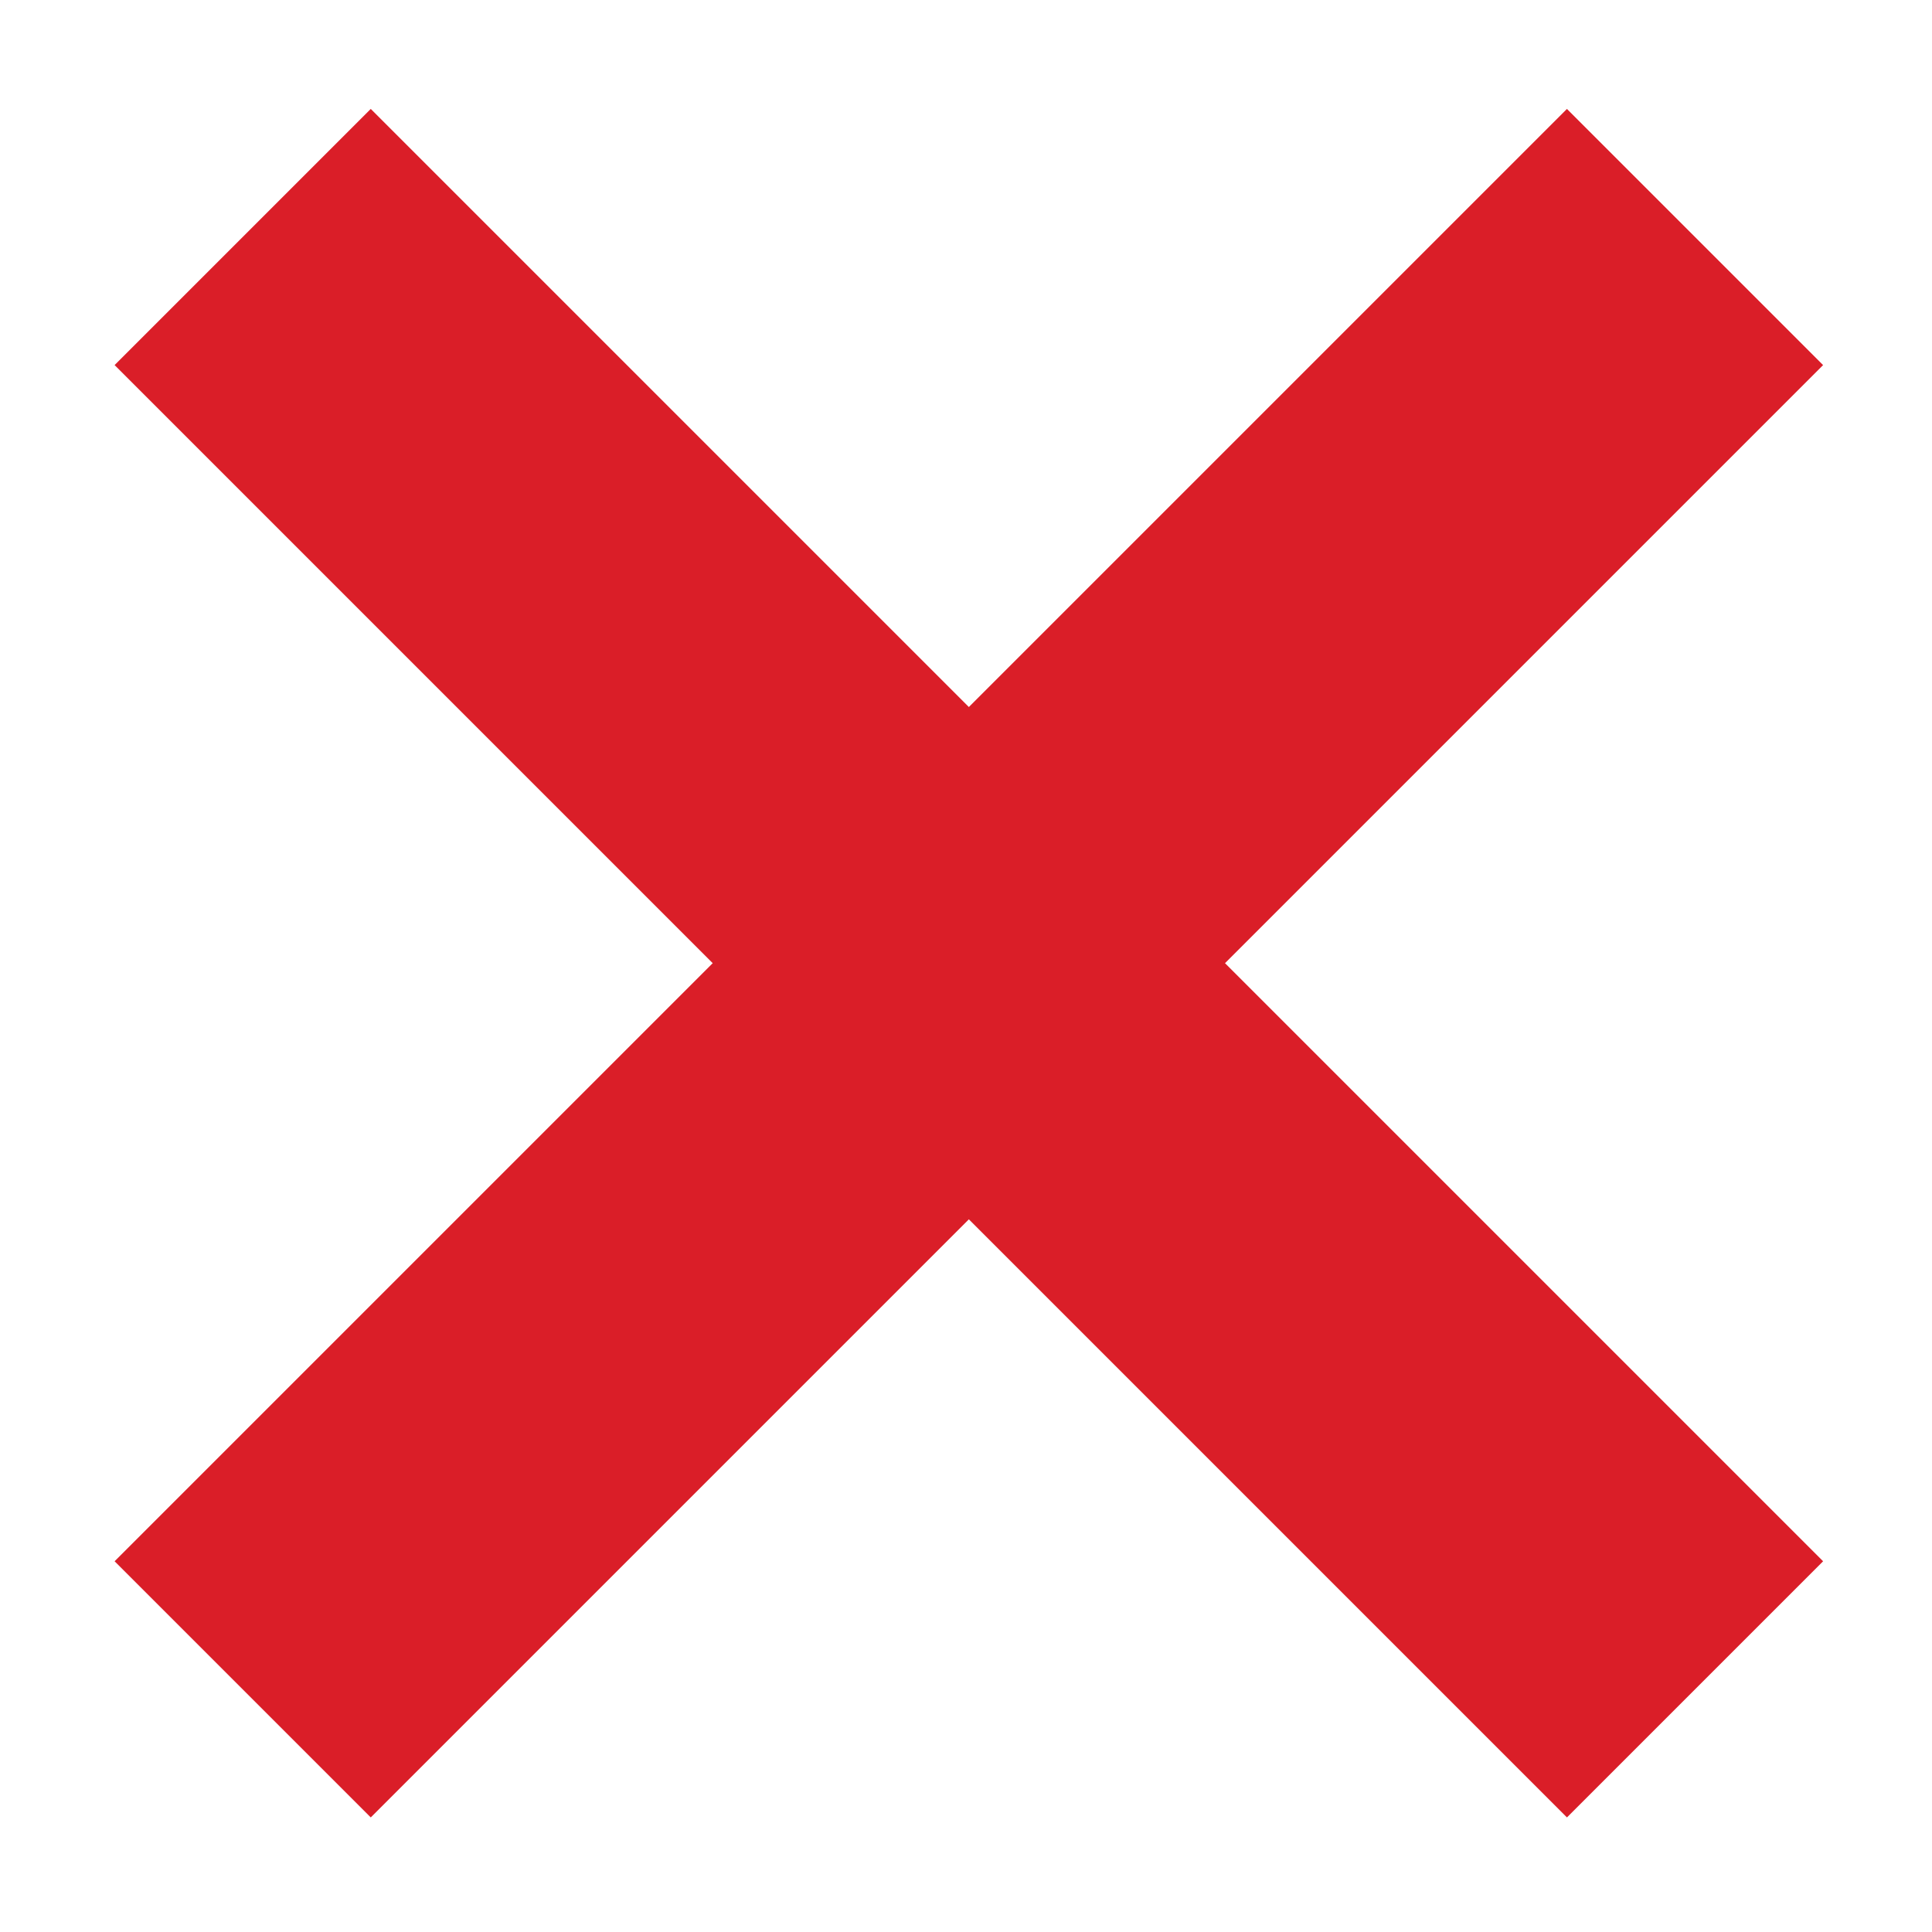
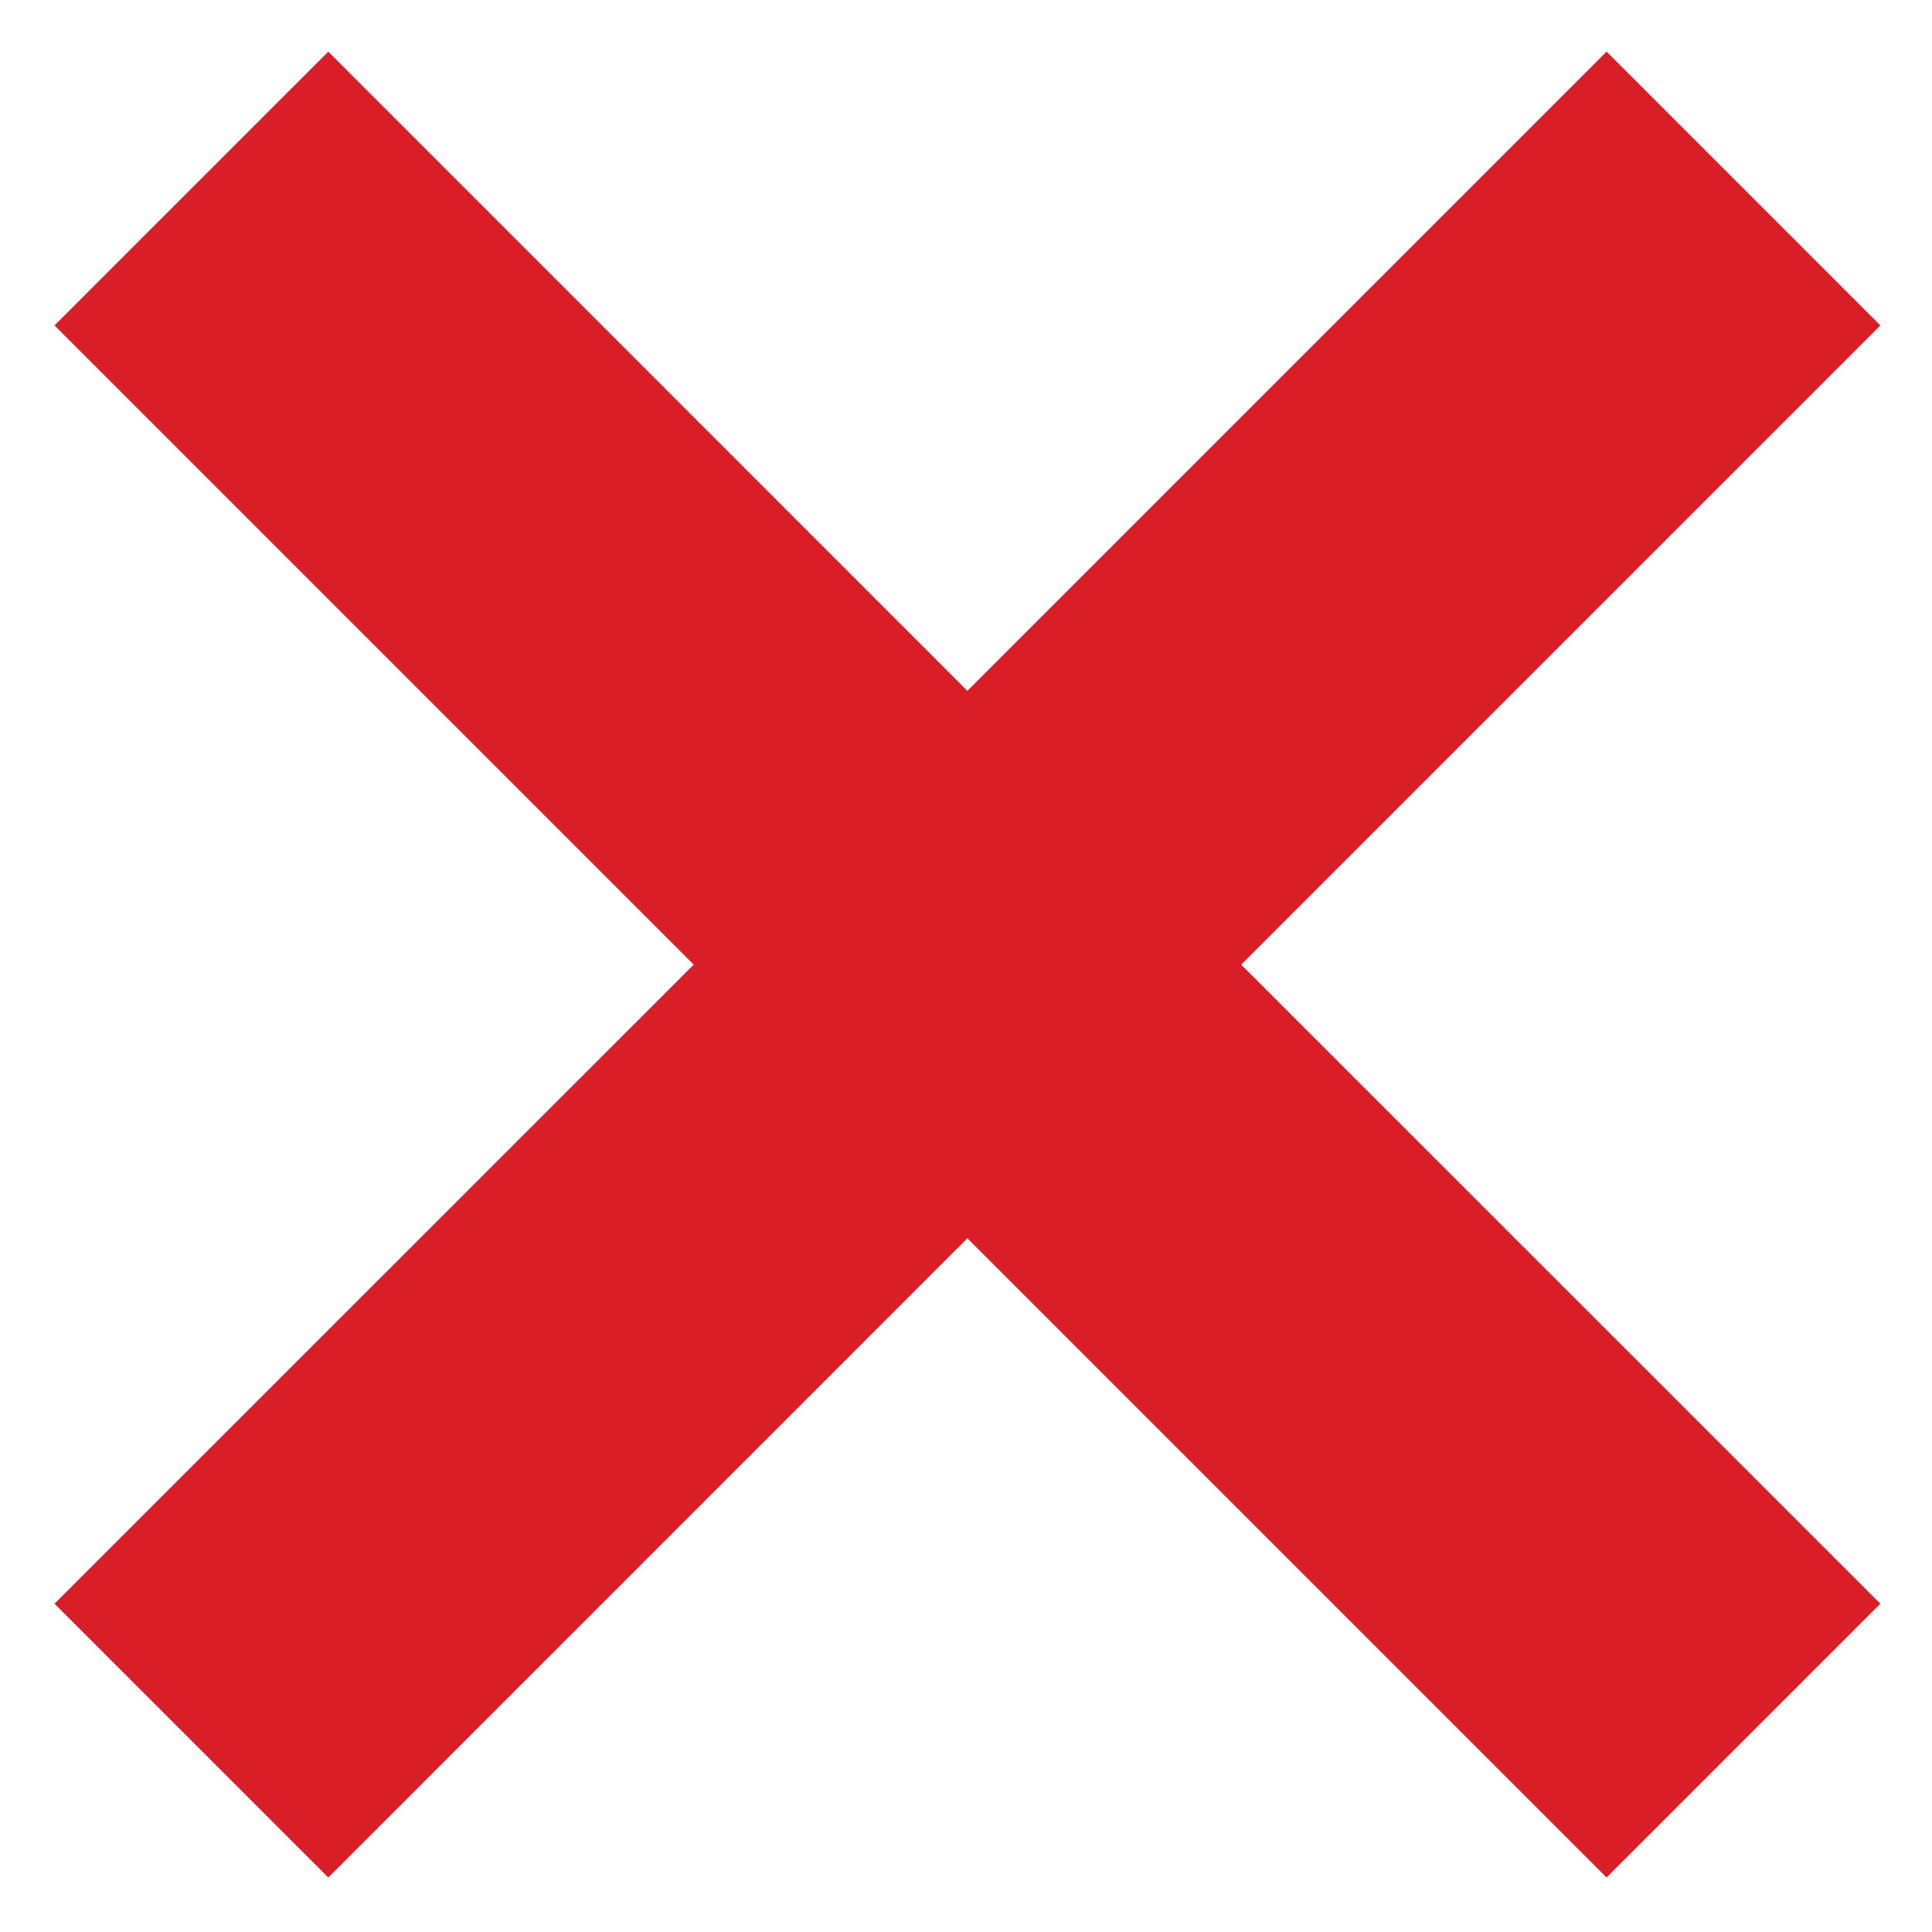
- <svg xmlns="http://www.w3.org/2000/svg" width="64" height="64" viewBox="0 0 16.933 16.933" version="1.1" id="svg898">
-   <defs id="defs892" />
-   <g id="layer1" transform="translate(0,-280.0667)">
-     <g id="g1465" style="stroke:#da1e28;stroke-opacity:1">
-       <path id="path900" d="M 2.127,294.873 14.856,282.144" style="fill:none;stroke:#da1e28;stroke-width:3.175;stroke-linecap:butt;stroke-linejoin:round;stroke-miterlimit:4;stroke-dasharray:none;stroke-opacity:1" />
-       <path id="path900-7" d="m 2.127,282.144 8.586,8.586 4.143,4.143" style="fill:none;stroke:#da1e28;stroke-width:3.175;stroke-linecap:butt;stroke-linejoin:round;stroke-miterlimit:4;stroke-dasharray:none;stroke-opacity:1" />
-     </g>
+ <svg xmlns="http://www.w3.org/2000/svg" version="1.1" viewBox="0 0 128 128">
+   <defs>
+     <style>
+       .st0 {
+         fill: #da1e28;
+       }
+     </style>
+   </defs>
+   <g id="svg898">
+     <polygon class="st0" points="124.58 21.56 106.44 3.42 64.09 45.77 21.75 3.42 3.61 21.56 45.96 63.91 3.61 106.25 21.75 124.39 64.09 82.04 106.44 124.39 124.58 106.25 82.23 63.91 124.58 21.56" />
  </g>
</svg>
